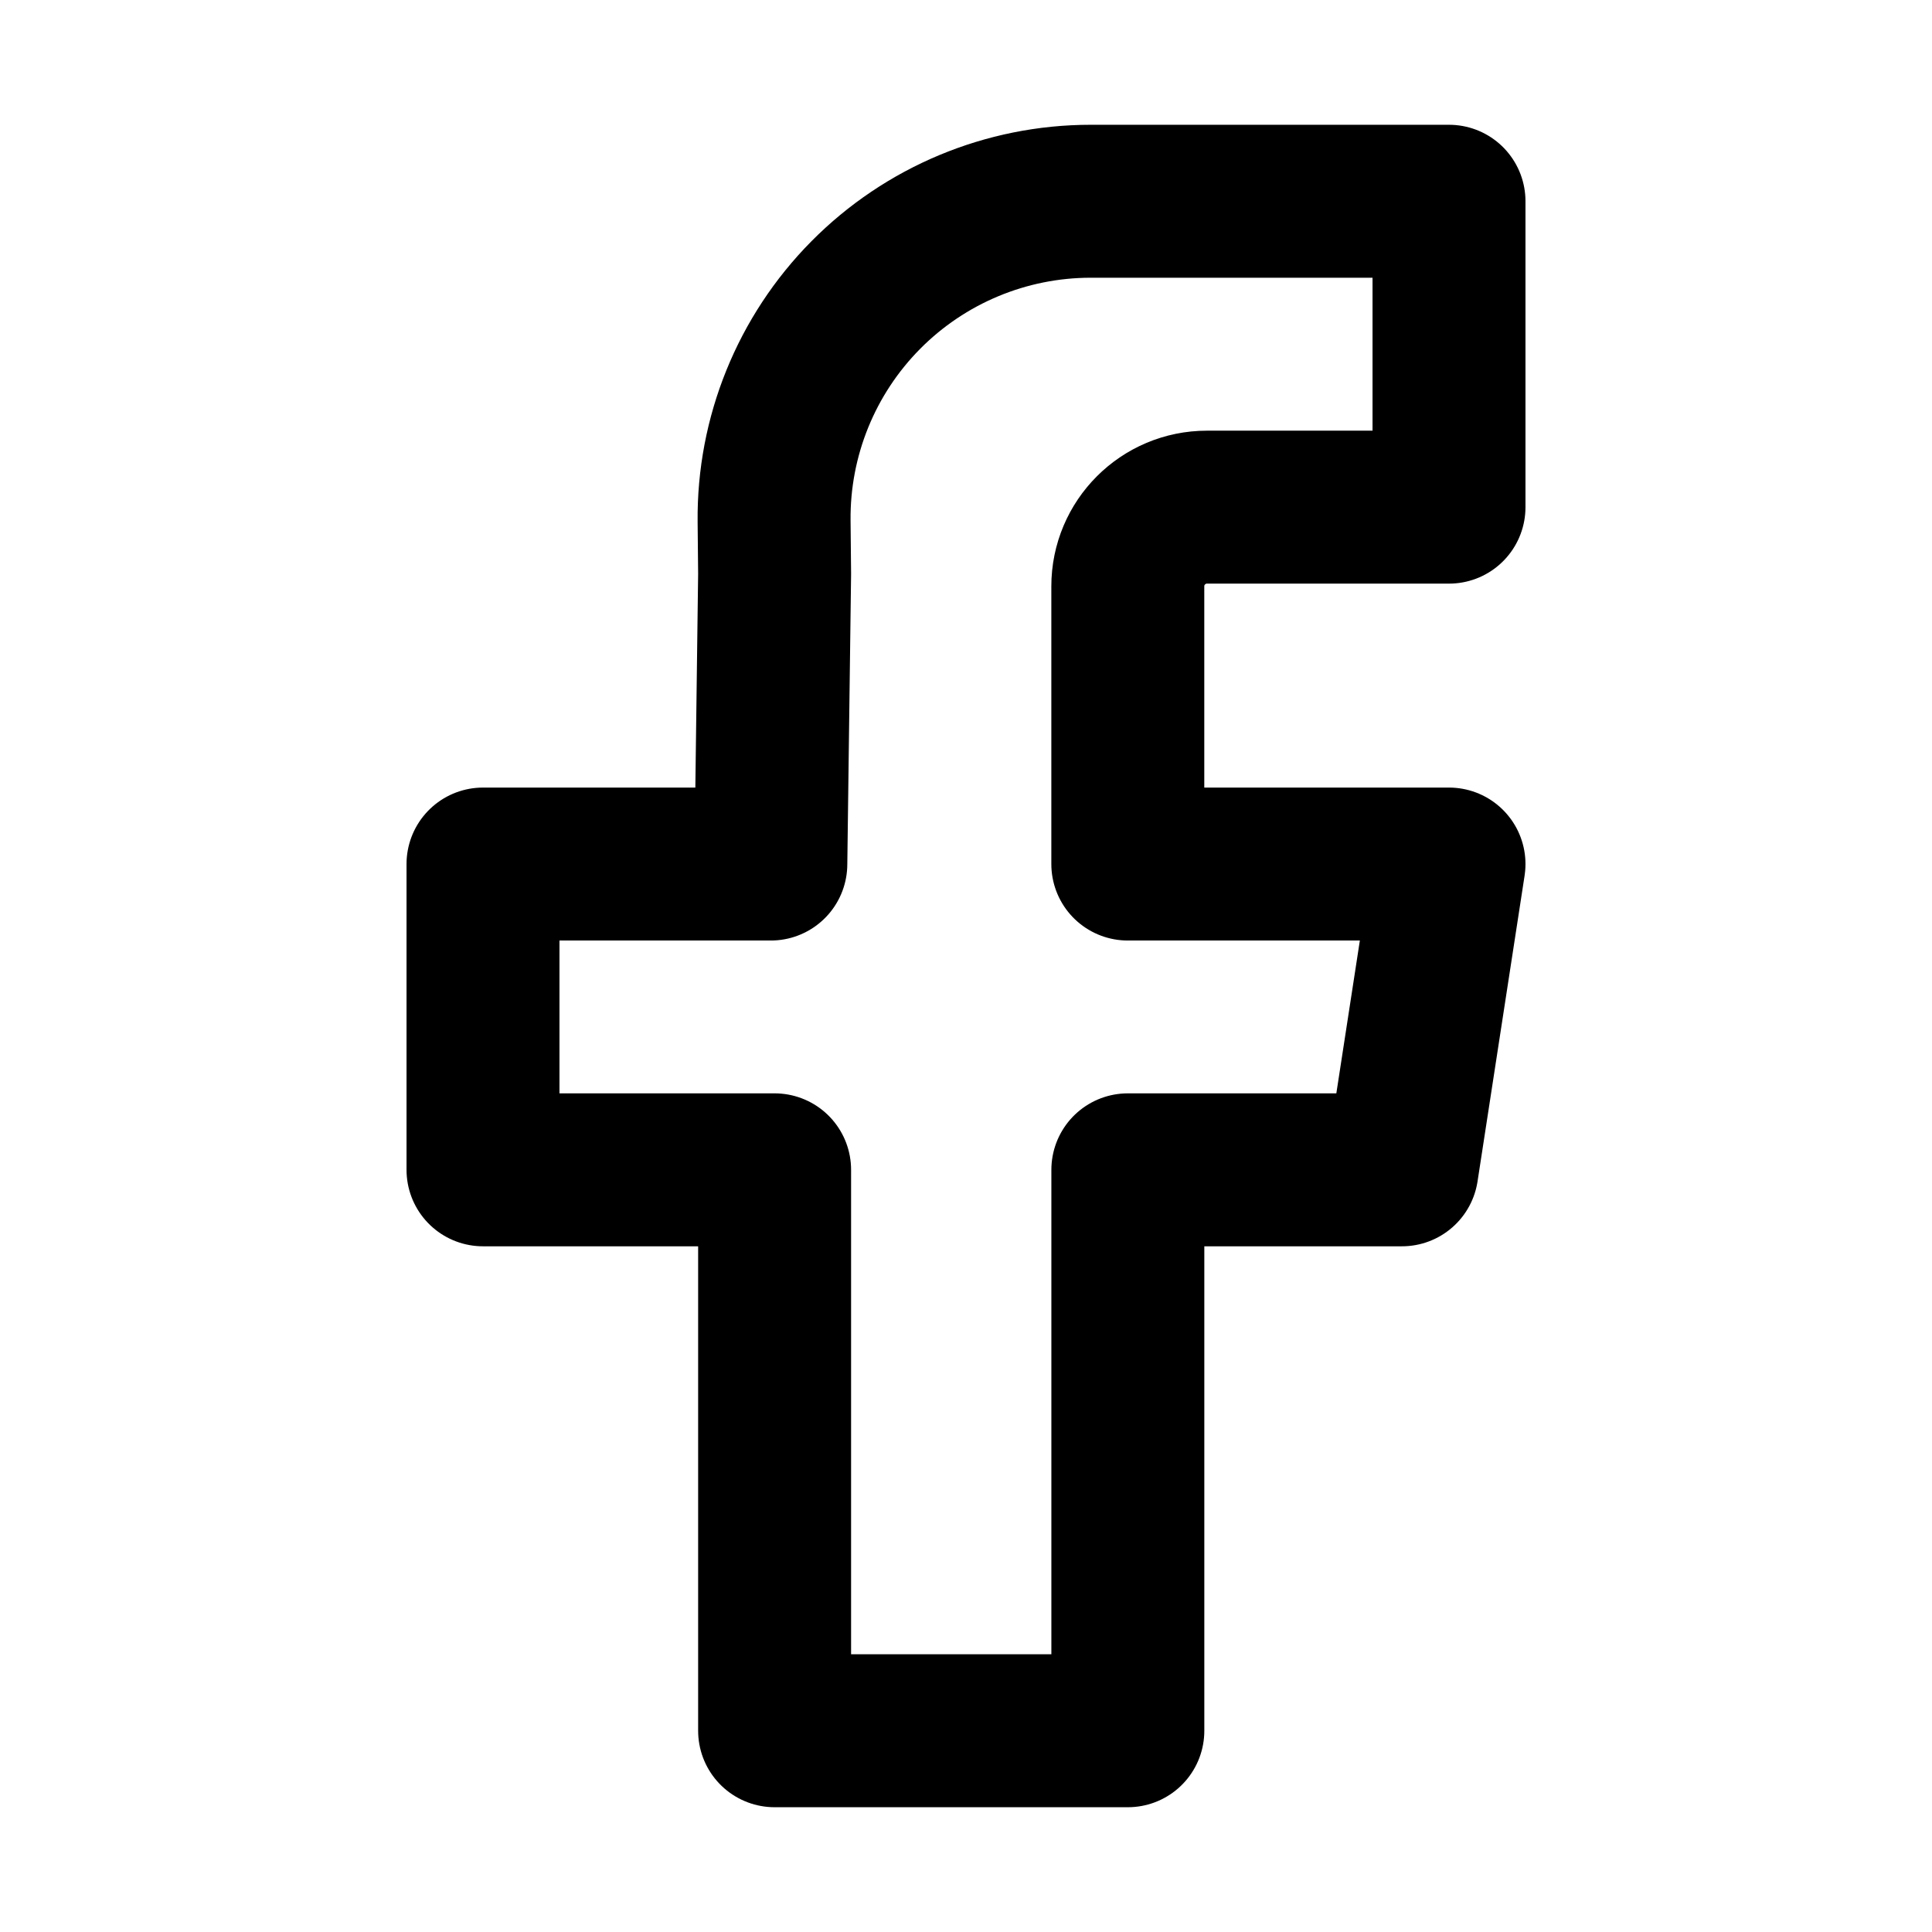
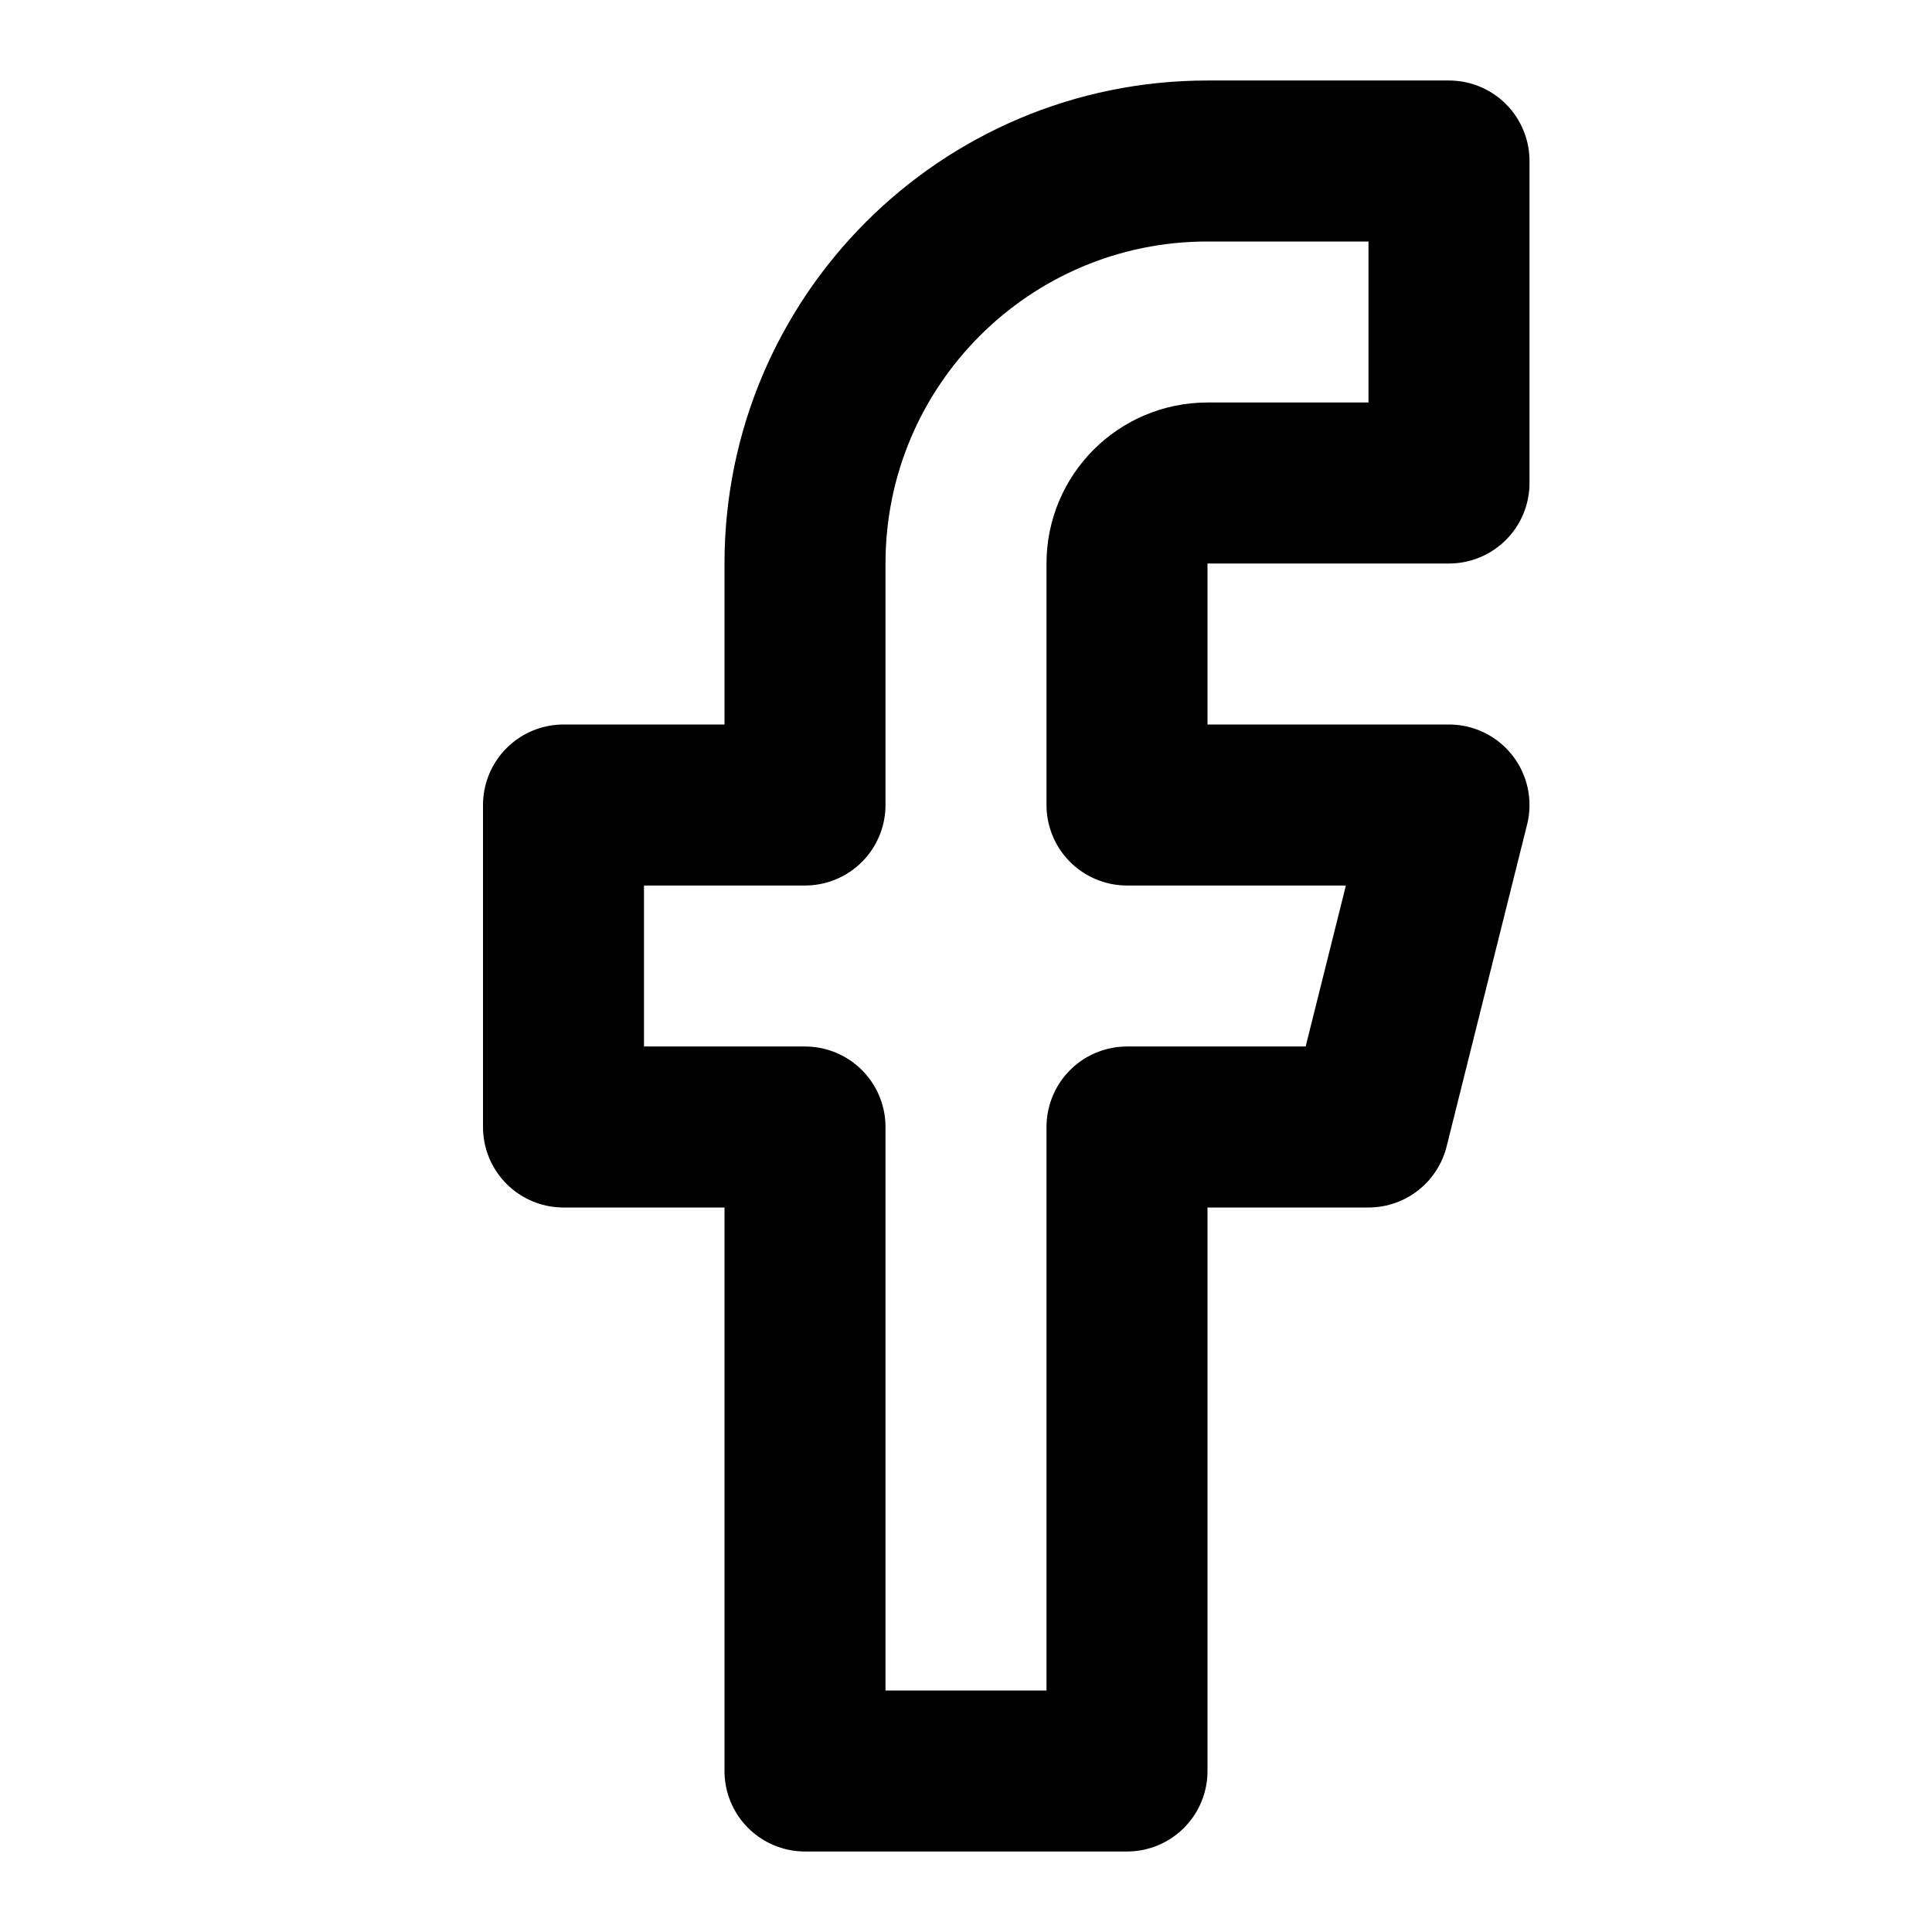
- <svg xmlns="http://www.w3.org/2000/svg" width="1em" height="1em" viewBox="0 0 48 48">
-   <path fill="none" stroke="black" stroke-linejoin="round" stroke-width="3.8" d="M36 12.6h-6.013c-1.086 0-1.967.88-1.967 1.967v6.9H36l-1.169 7.597h-6.81V43h-8.776V29.064H12v-7.597h7.151l.094-7.21l-.013-1.31A7.868 7.868 0 0 1 27.099 5H36z" />
+ <svg xmlns="http://www.w3.org/2000/svg" width="1em" height="1em" viewBox="0 0 24 24">
+   <path fill="none" stroke="black" stroke-linecap="round" stroke-linejoin="round" stroke-width="2" d="M18 2h-3a5 5 0 0 0-5 5v3H7v4h3v8h4v-8h3l1-4h-4V7a1 1 0 0 1 1-1h3z" />
</svg>
